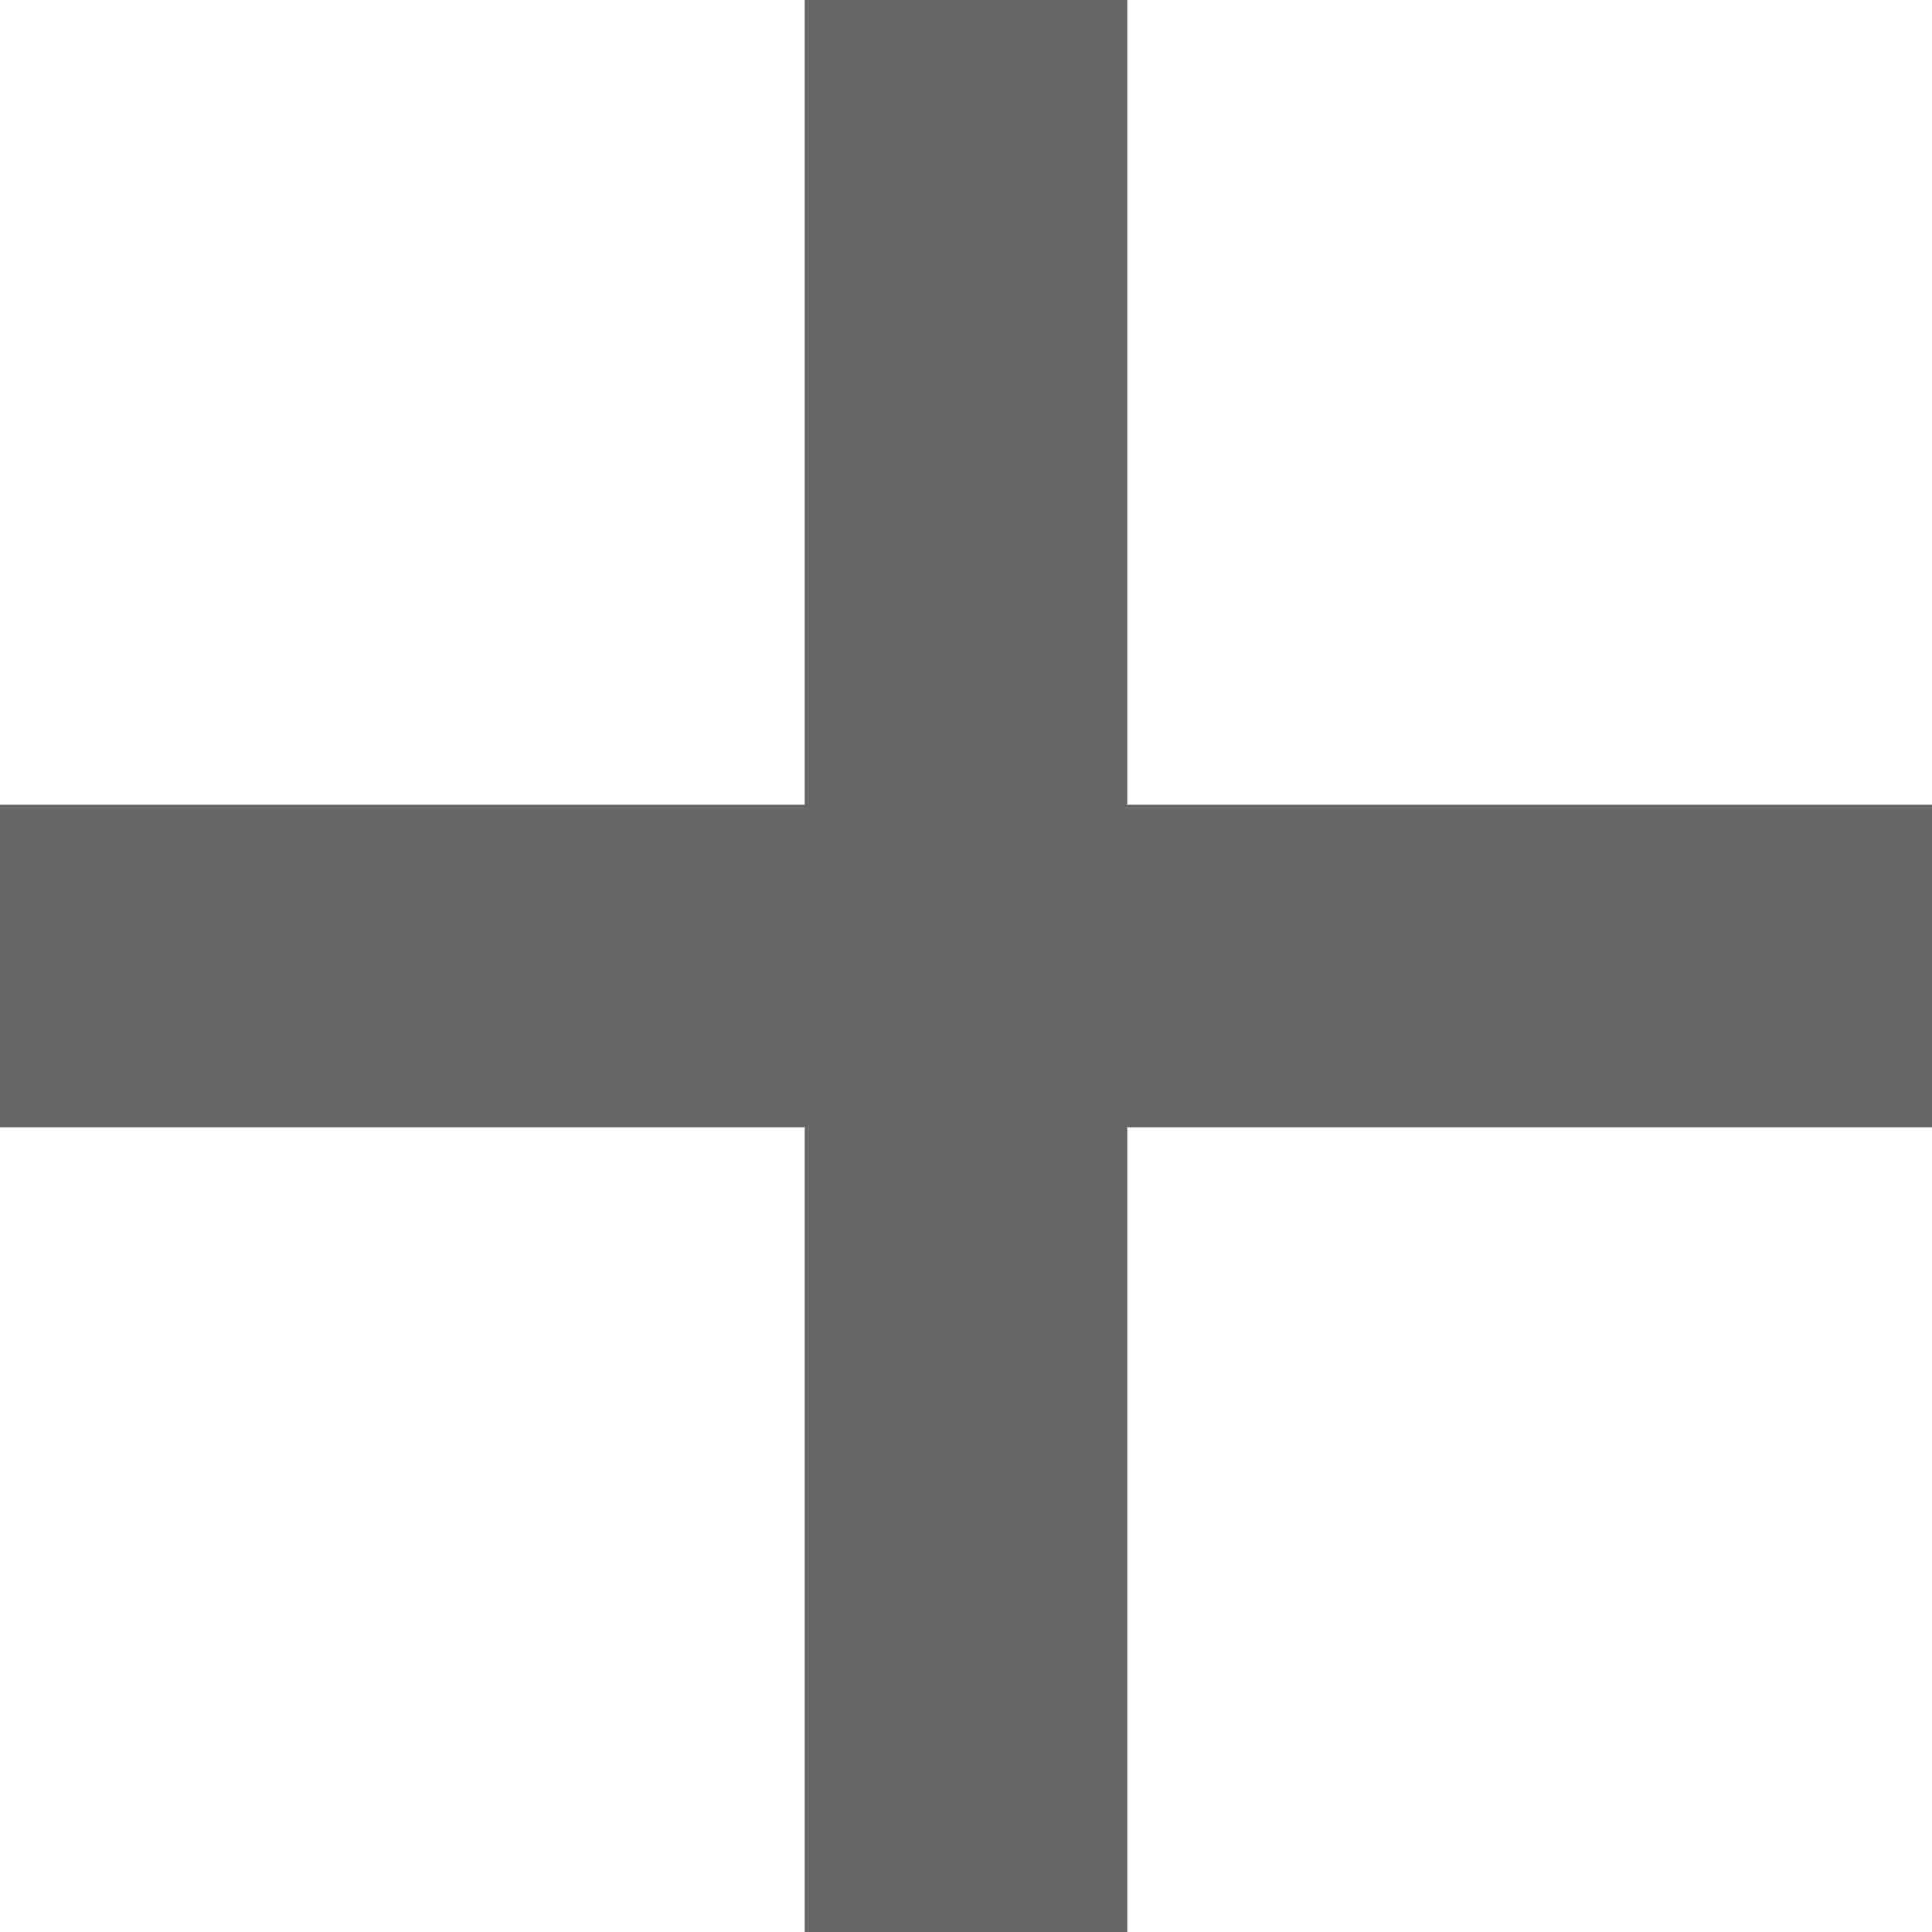
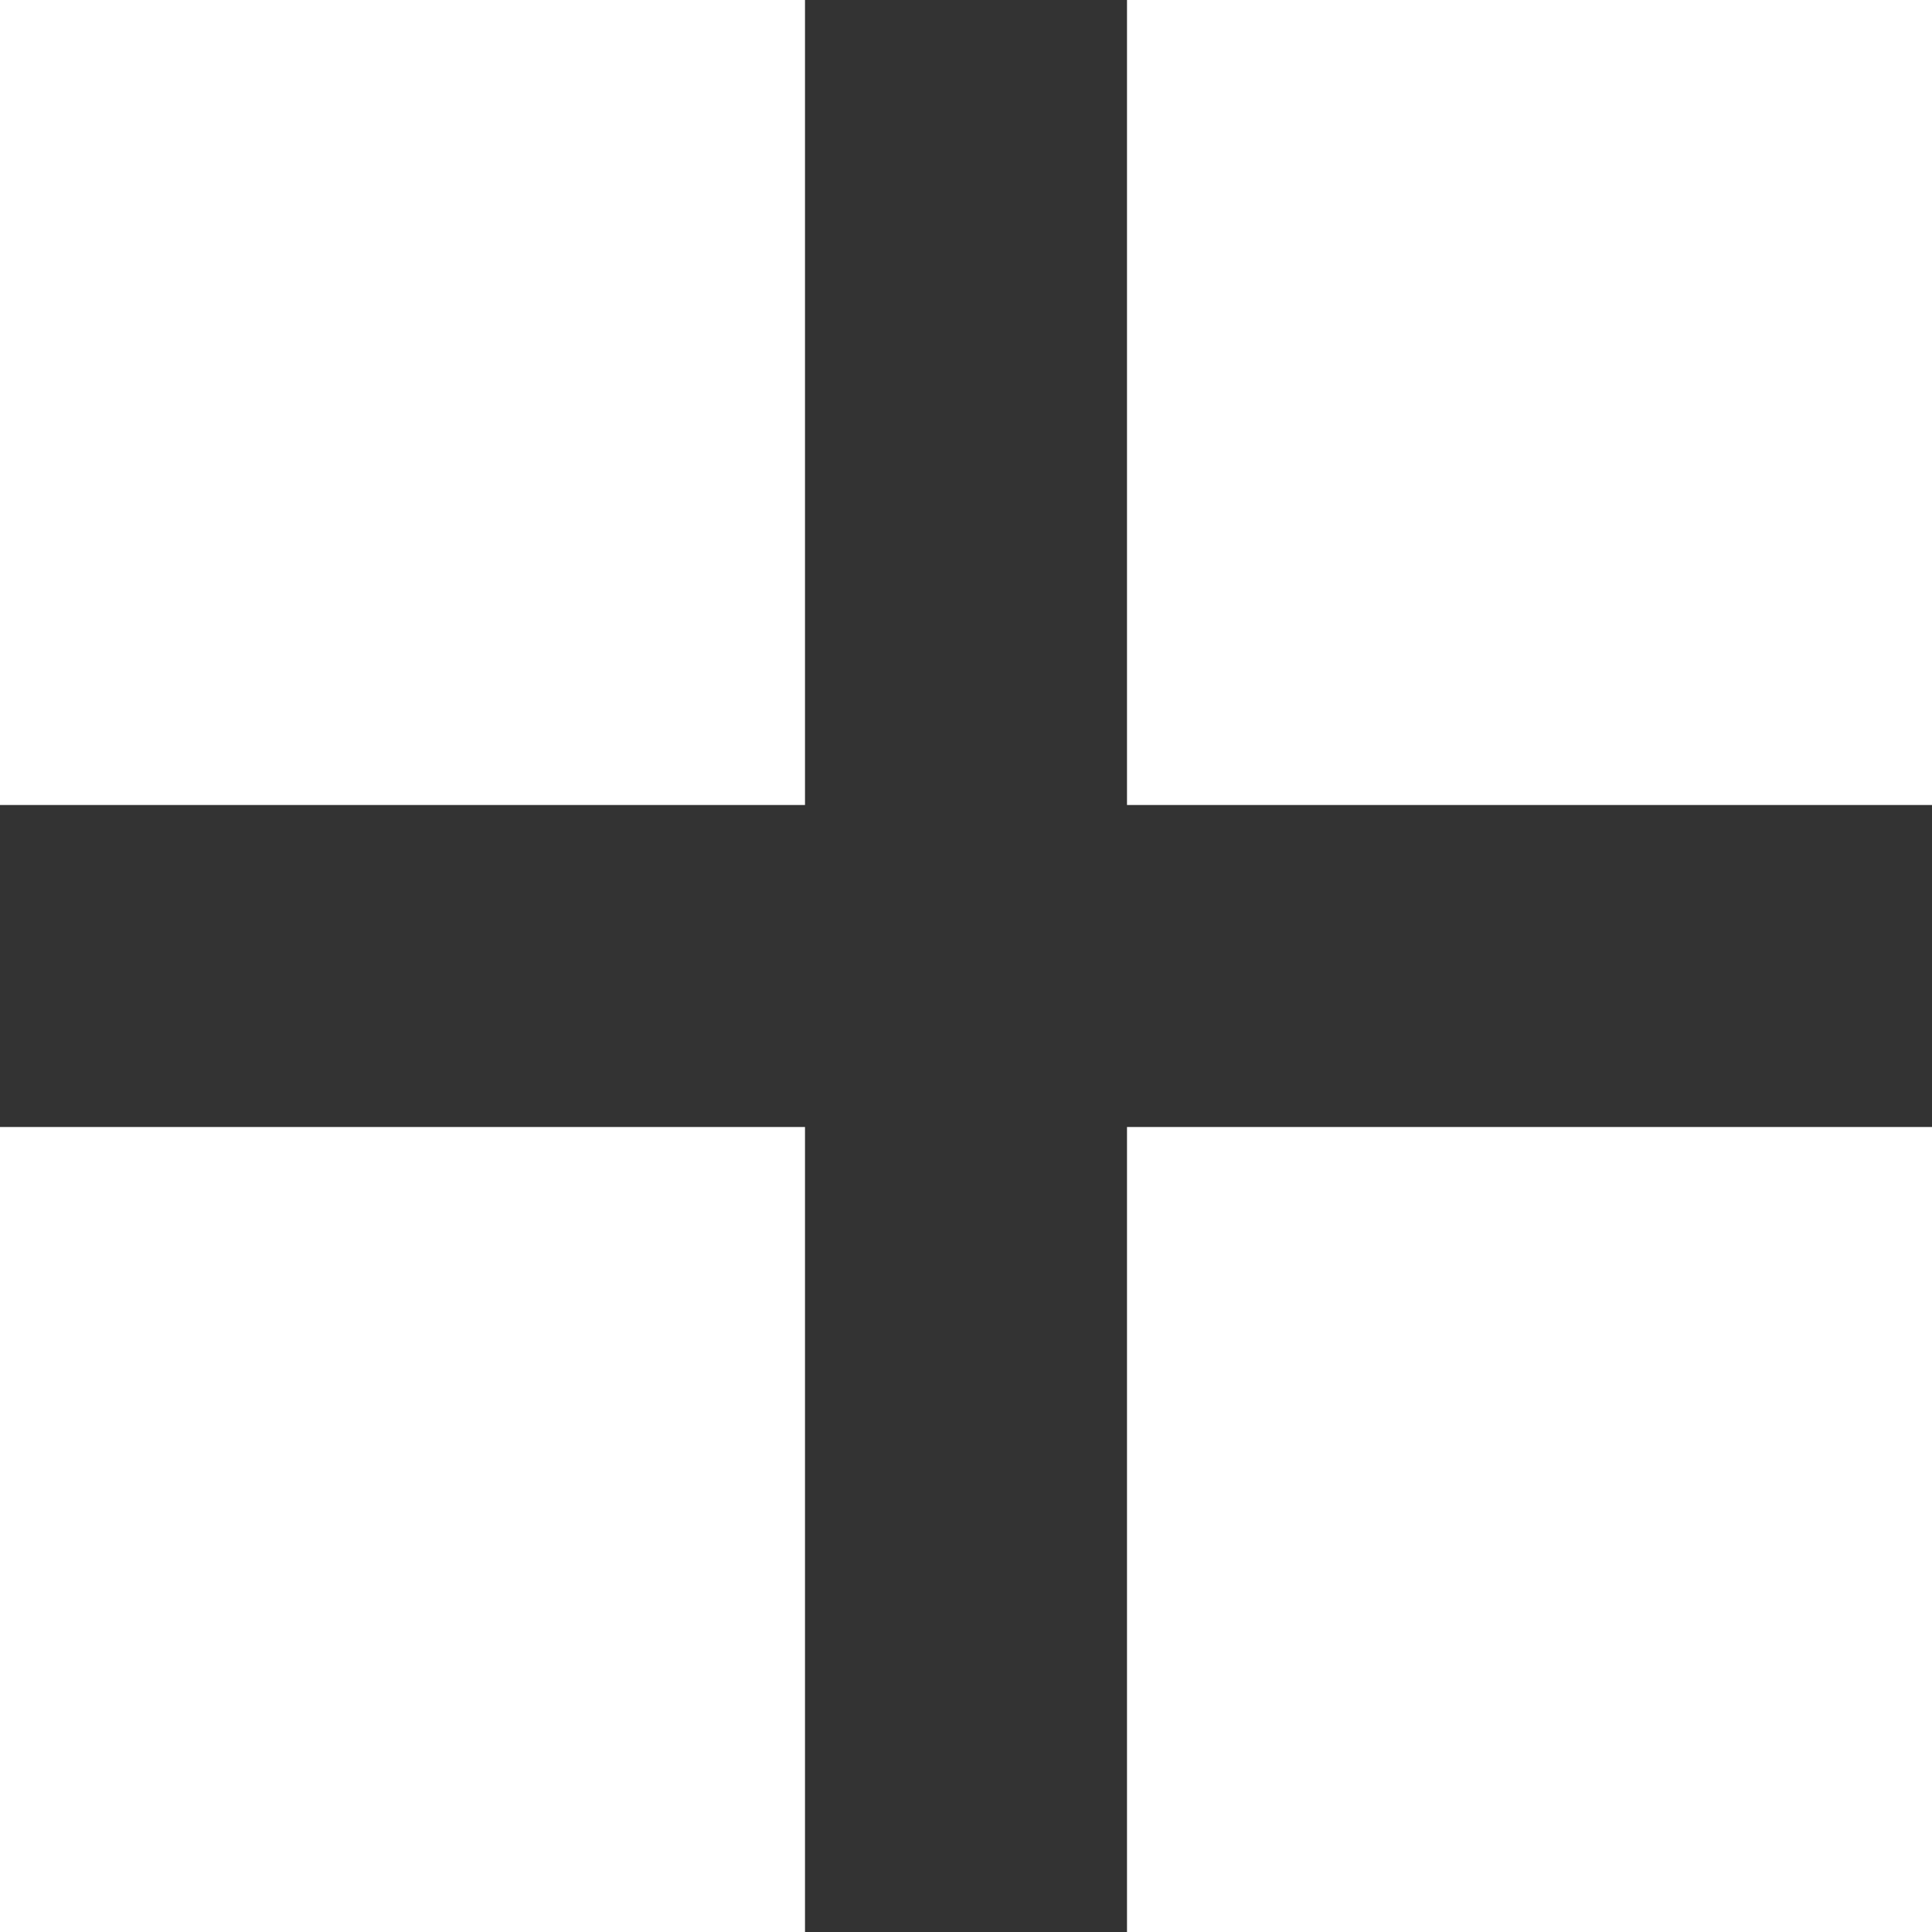
<svg xmlns="http://www.w3.org/2000/svg" version="1.1" id="Слой_1" x="0px" y="0px" width="12px" height="12px" viewBox="0 0 12 12" enable-background="new 0 0 12 12" xml:space="preserve">
-   <rect y="5" fill="#676767" width="12" height="2" />
-   <rect x="5" fill="#676767" width="2" height="12" />
+   <path fill="#333333" d="M0,5h12v2H0V5z M5,0h2v12H5V0z" />
</svg>
